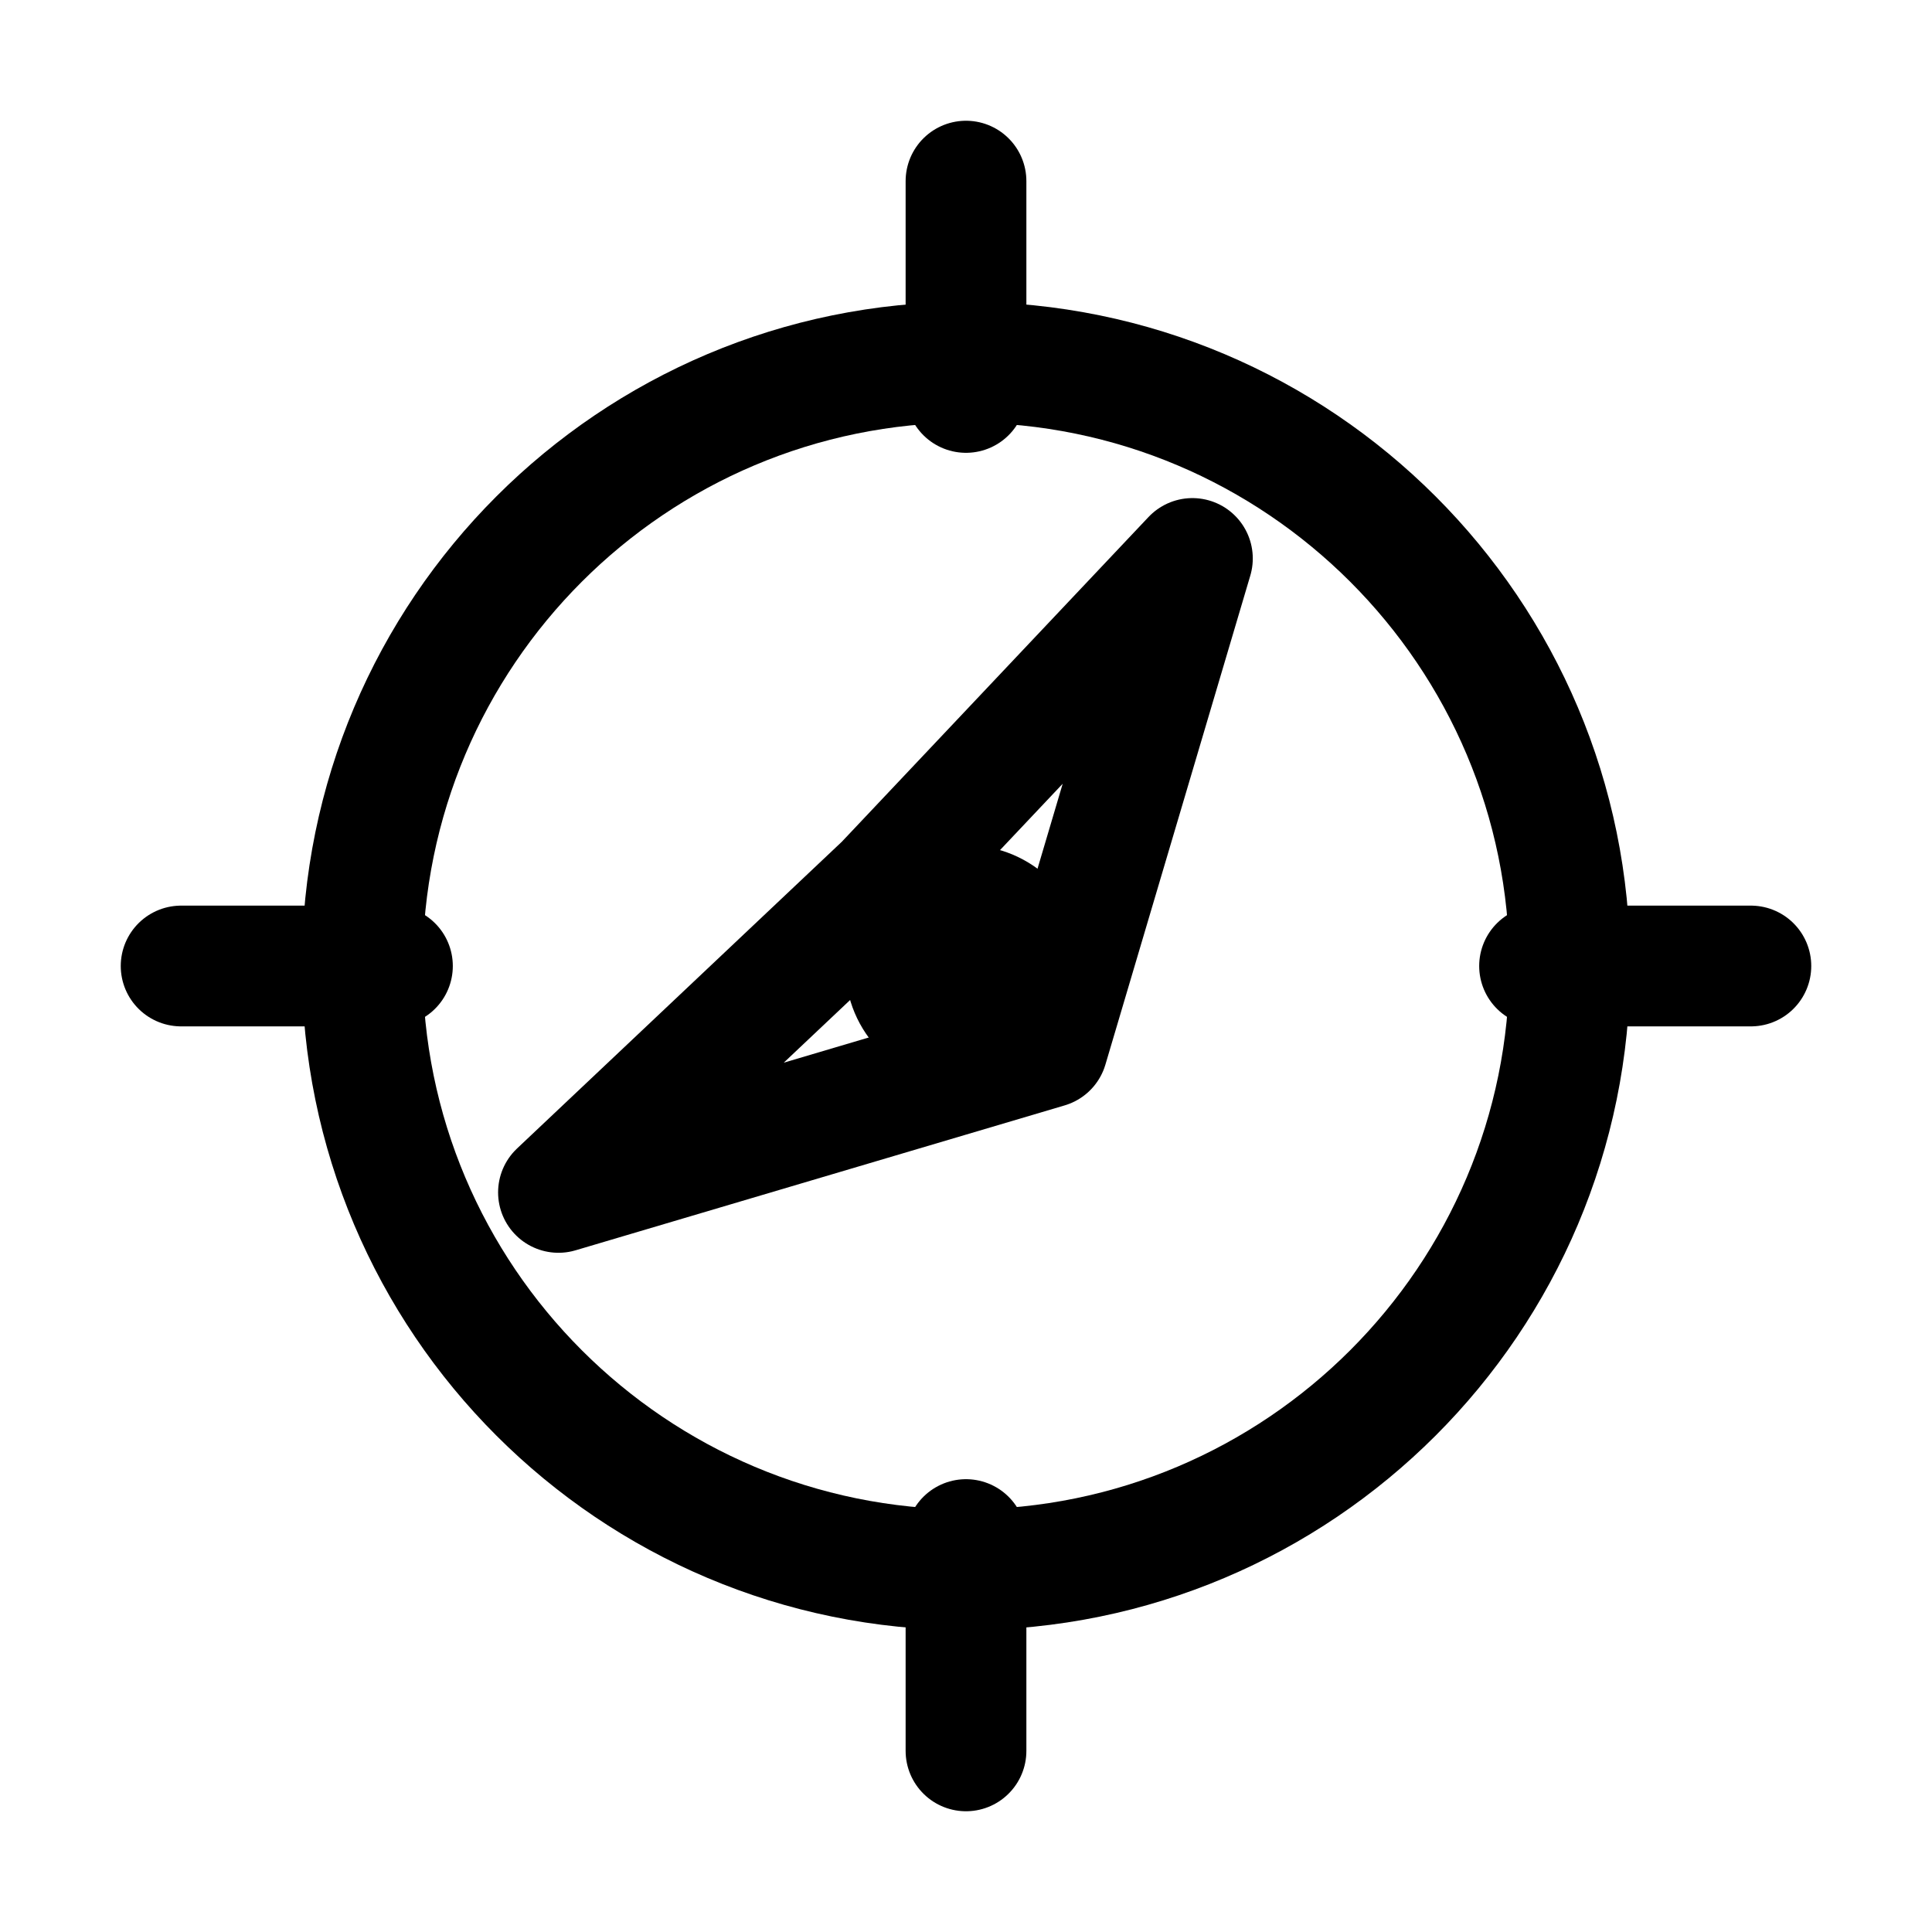
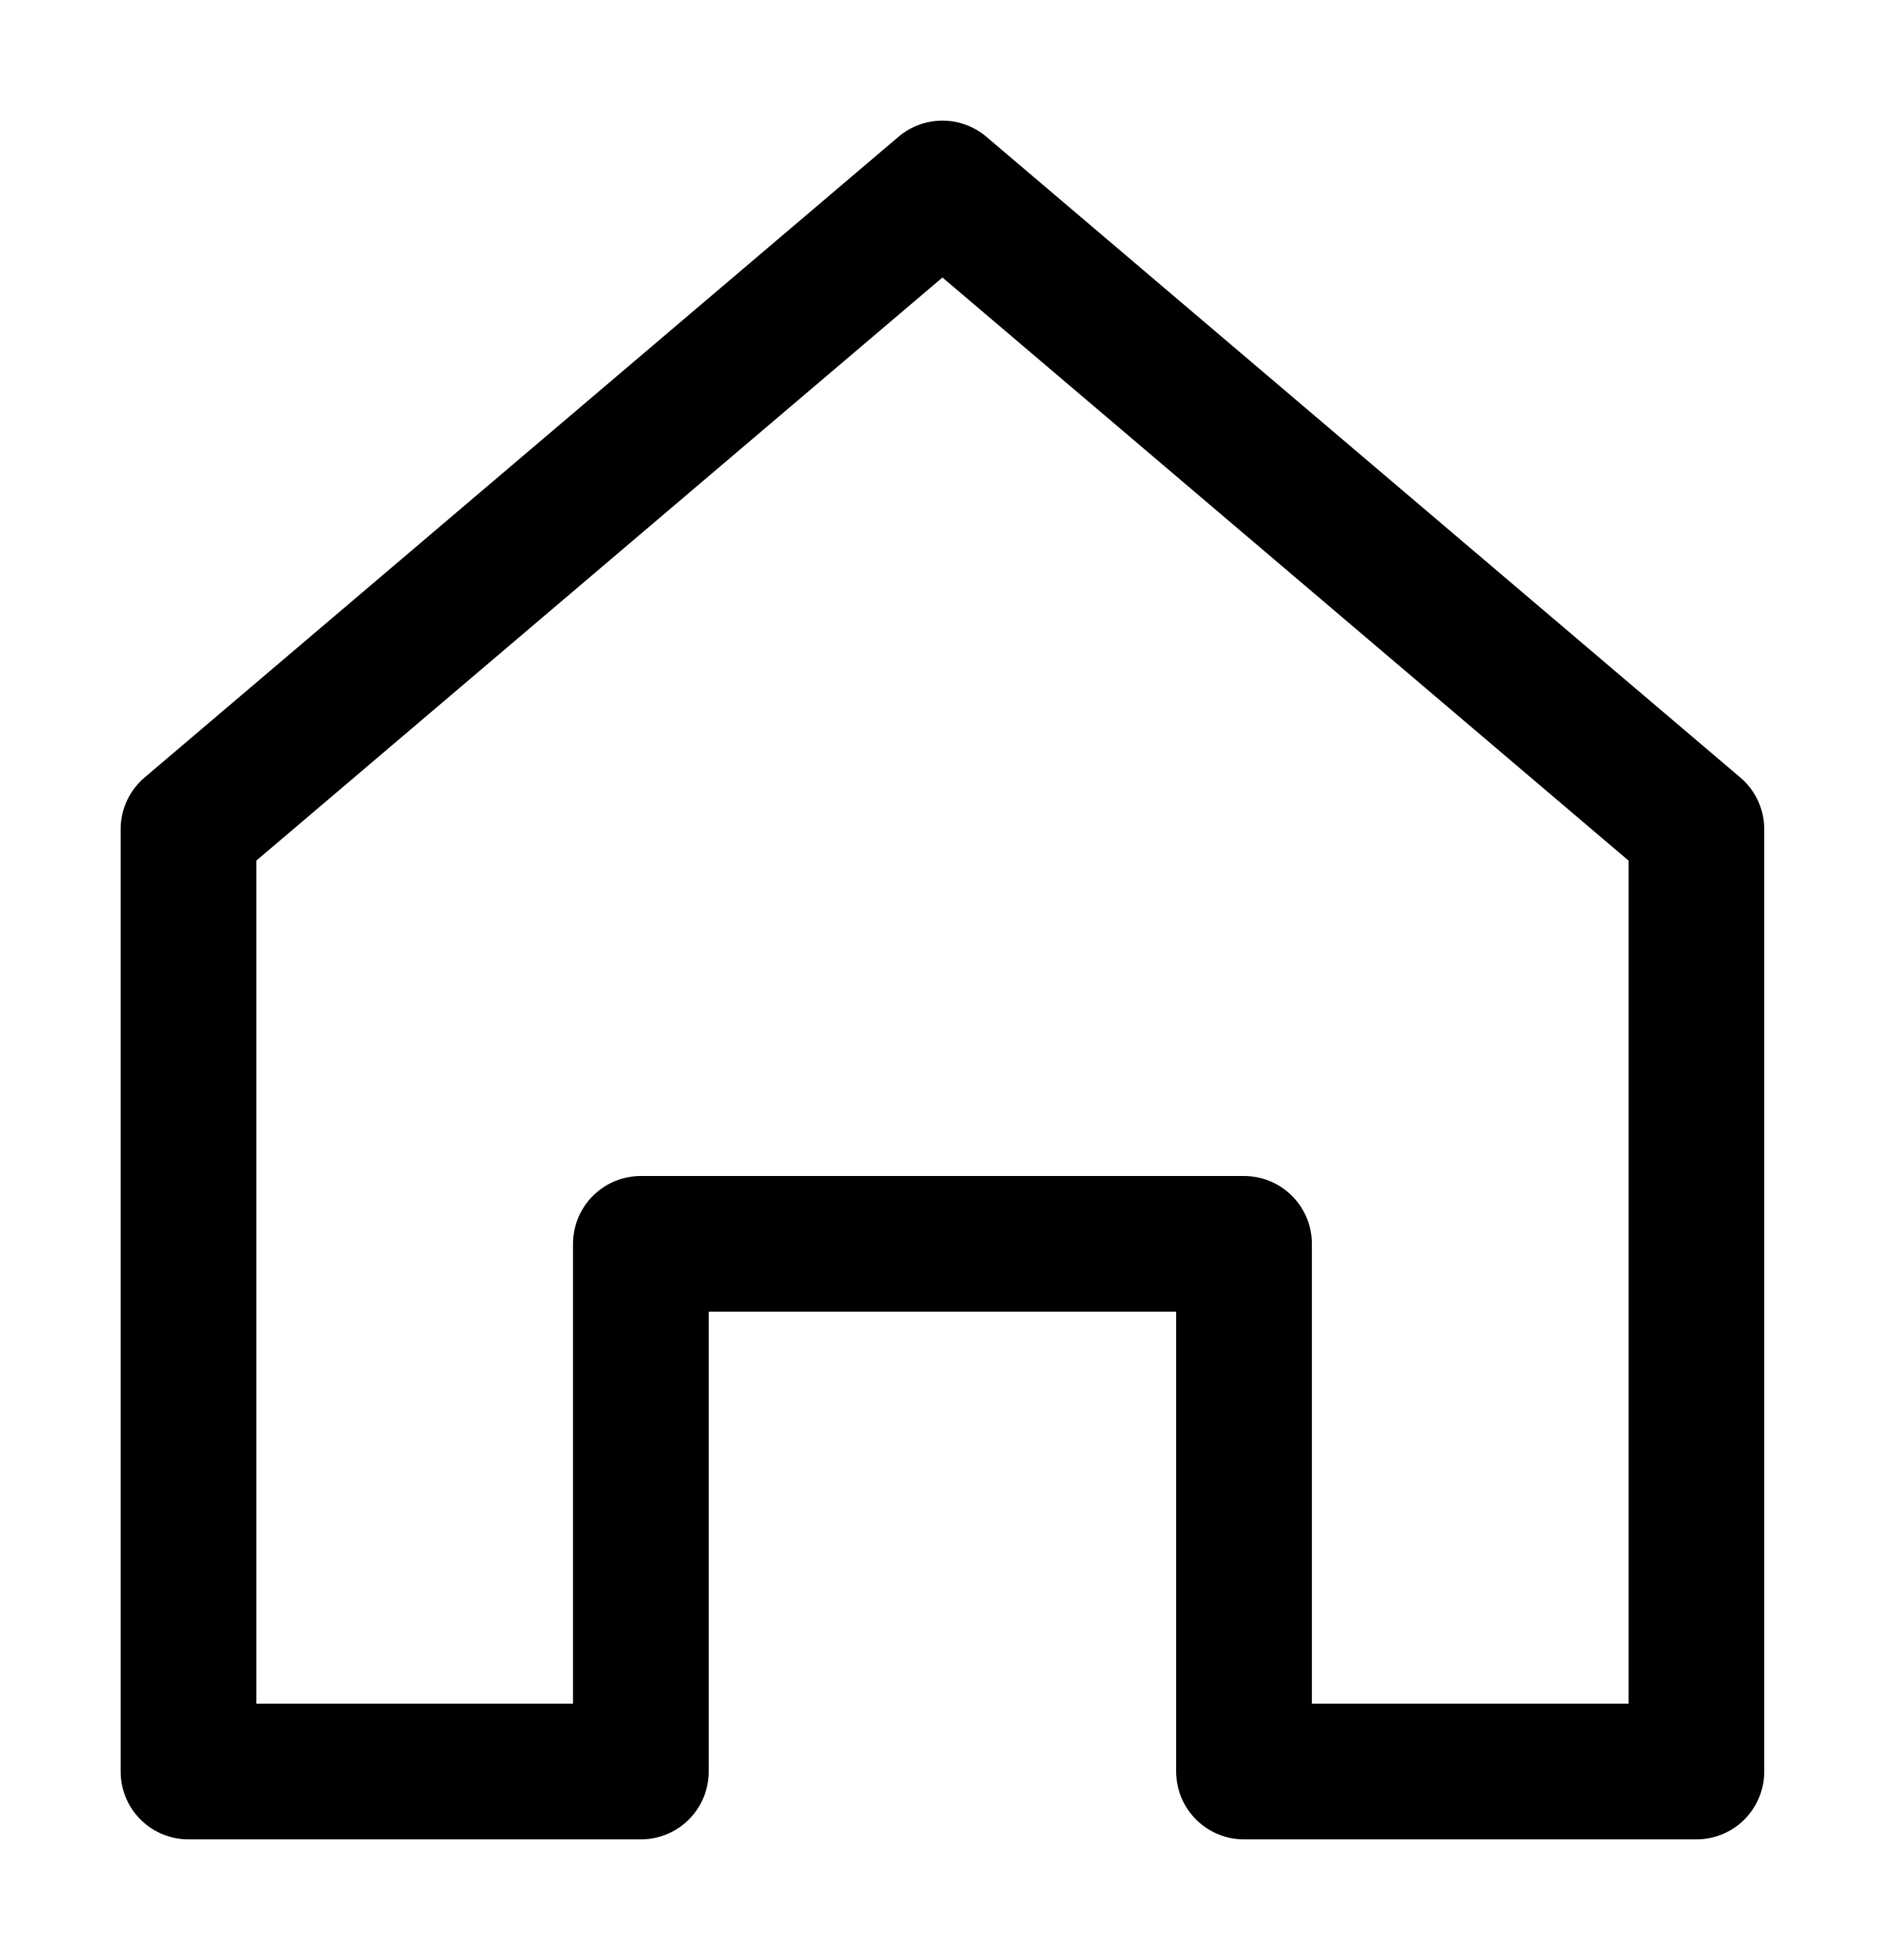
- <svg xmlns="http://www.w3.org/2000/svg" width="64" height="64" viewBox="0 0 64 64" fill="none">
-   <circle cx="32" cy="32" r="20" stroke="currentColor" stroke-width="4" />
-   <circle cx="32" cy="32" r="4" fill="currentColor" />
-   <path d="M39.5 18.5 34.7 34.7 18.5 39.5 29.3 29.3 39.5 18.5Z" stroke="currentColor" stroke-width="4" stroke-linejoin="round" />
-   <path d="M32 6v7M32 51v7M6 32h7M51 32h7" stroke="currentColor" stroke-width="4" stroke-linecap="round" />
+ <svg xmlns="http://www.w3.org/2000/svg" width="25" height="26" viewBox="5 -2.5 25 26" fill="none">
+   <path d="M7.5 8.5L17.5 0L27.5 8.5V21H21.5V14H13.5V21H7.5V8.5Z" stroke="currentColor" stroke-width="1.8" stroke-linecap="round" stroke-linejoin="round" />
</svg>
